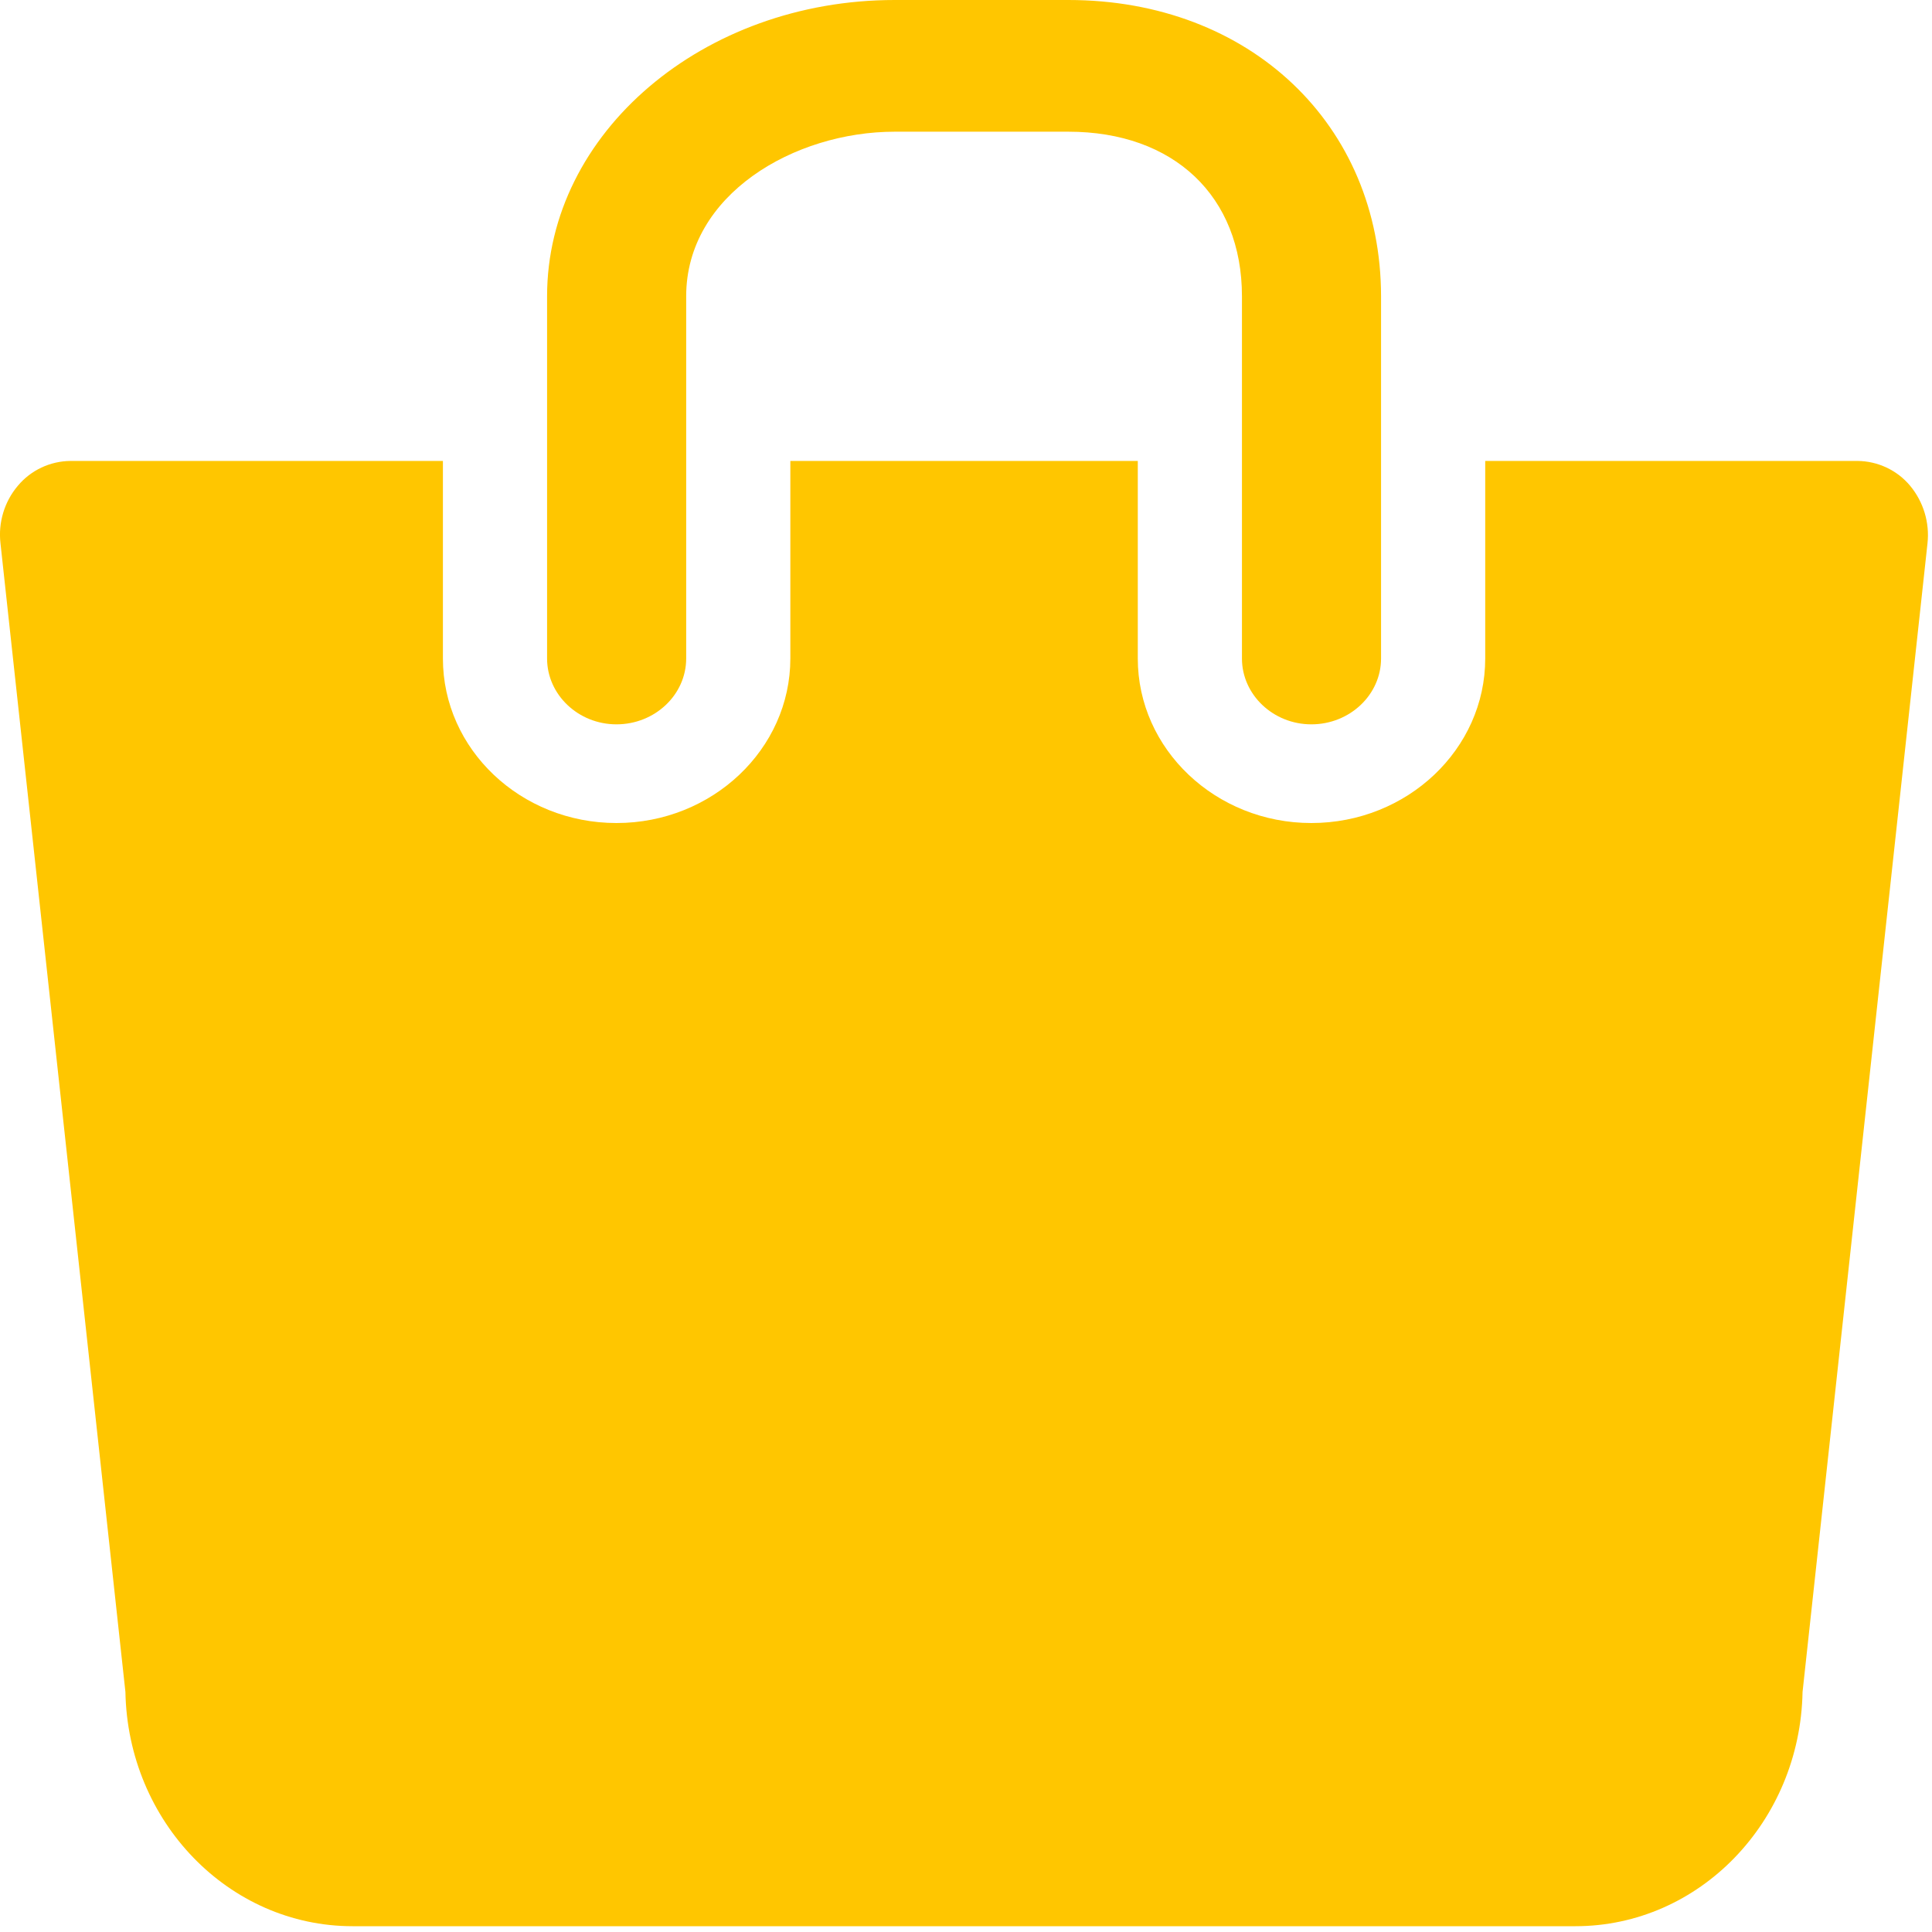
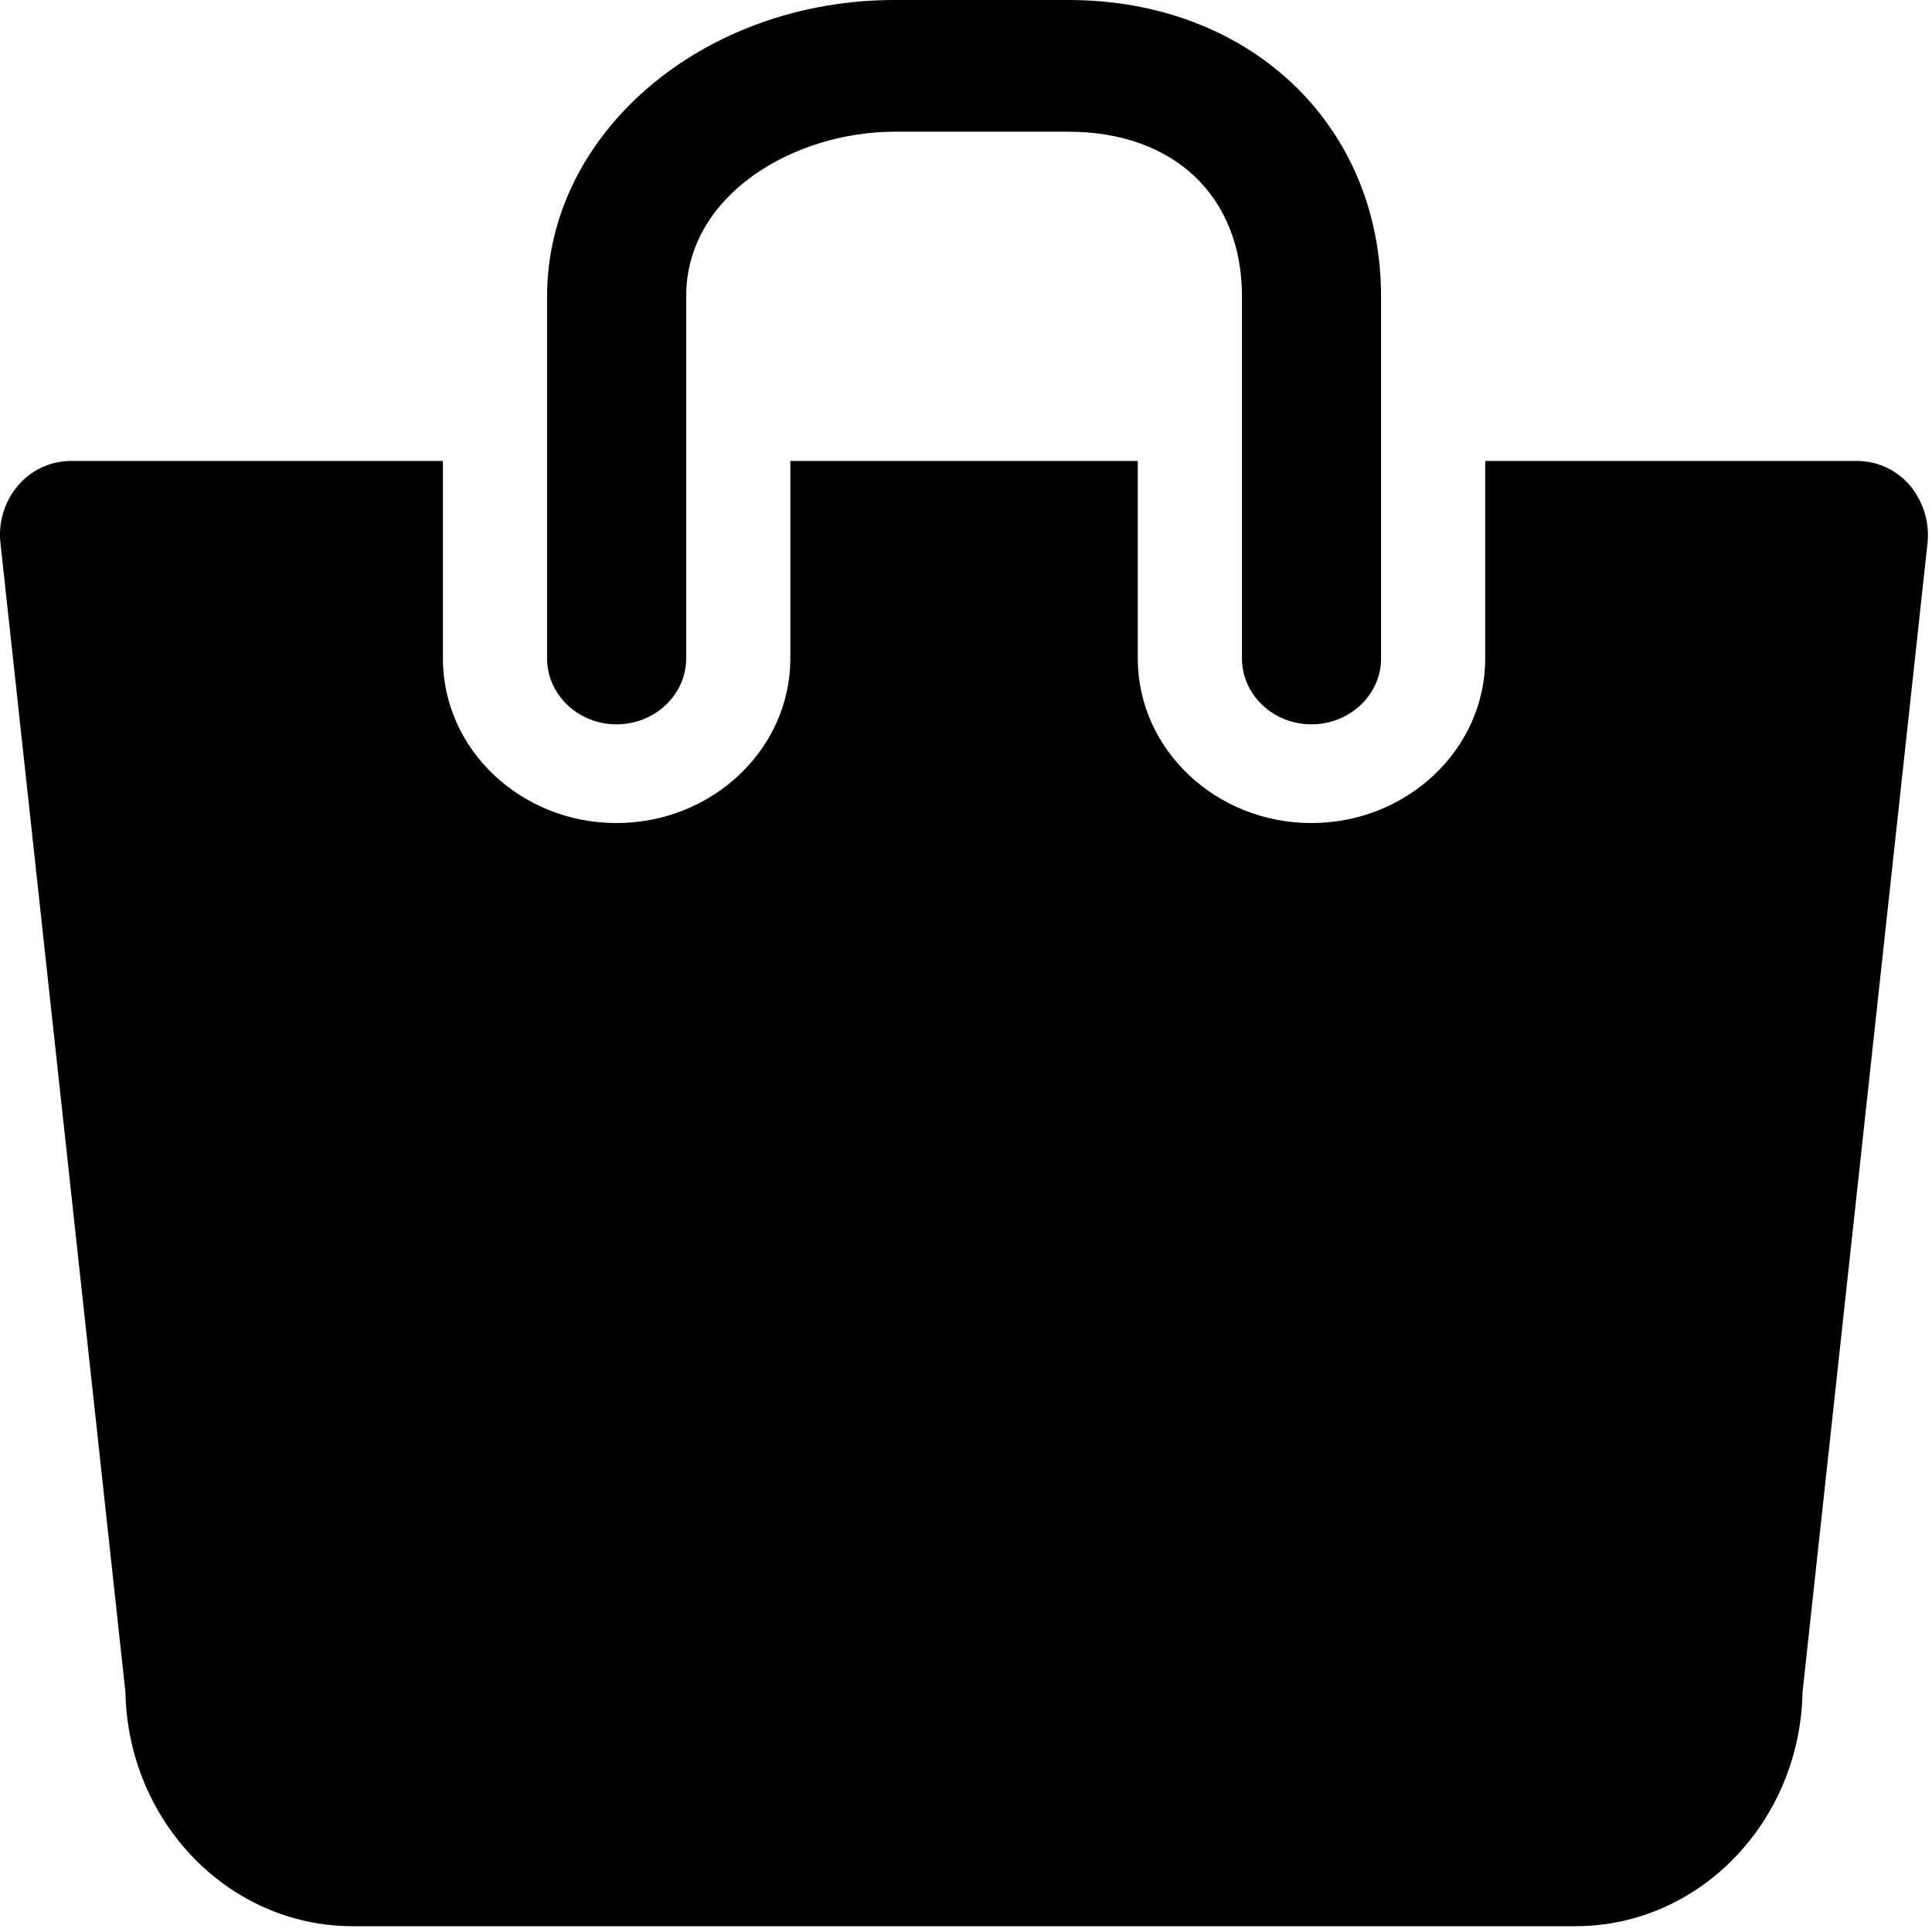
<svg xmlns="http://www.w3.org/2000/svg" width="12px" height="12px" viewBox="0 0 12 12" version="1.1">
  <g id="Pages" stroke="none" stroke-width="1" fill="none" fill-rule="evenodd">
-     <g id="Index" transform="translate(-1218, -2544)" fill="#FFC600" fill-rule="nonzero">
-       <g id="footer" transform="translate(0, 2472)">
-         <g id="cart" transform="translate(1218, 72)">
-           <path d="M11.864,3.017 C11.783,2.92 11.663,2.864 11.537,2.863 L9.225,2.863 L9.225,4.09 C9.225,4.653 8.741,5.112 8.145,5.112 C7.551,5.112 7.067,4.654 7.067,4.09 L7.067,2.863 L4.909,2.863 L4.909,4.09 C4.909,4.653 4.424,5.112 3.829,5.112 C3.234,5.112 2.751,4.654 2.751,4.09 L2.751,2.863 L0.438,2.863 C0.312,2.864 0.192,2.92 0.111,3.017 C0.027,3.116 -0.012,3.246 0.003,3.375 L0.779,10.509 C0.794,11.315 1.421,11.964 2.19,11.964 L9.785,11.964 C10.555,11.964 11.181,11.315 11.196,10.509 L11.972,3.375 C11.986,3.246 11.947,3.117 11.864,3.017 Z" id="Shape" />
-           <path d="M3.829,4.499 C4.068,4.499 4.262,4.315 4.262,4.09 L4.262,1.84 C4.262,1.208 4.934,0.818 5.557,0.818 L6.636,0.818 C7.291,0.818 7.714,1.219 7.714,1.84 L7.714,4.09 C7.714,4.315 7.908,4.499 8.145,4.499 C8.384,4.499 8.578,4.315 8.578,4.09 L8.578,1.84 C8.577,0.773 7.761,0 6.636,0 L5.557,0 C4.367,0 3.398,0.826 3.398,1.84 L3.398,4.09 C3.398,4.315 3.592,4.499 3.829,4.499 Z" id="Shape" />
+     <g id="Index" transform="translate(-1157, -92)" fill="#000000">
+       <g id="header-main" transform="translate(131, 10)">
+         <g id="cart" transform="translate(1026, 82)">
+           <g id="Shape">
+             <path d="M11.864,3.017 C11.783,2.92 11.663,2.864 11.537,2.863 L9.225,2.863 L9.225,4.09 C9.225,4.653 8.741,5.112 8.145,5.112 C7.551,5.112 7.067,4.654 7.067,4.09 L7.067,2.863 L4.909,2.863 L4.909,4.09 C4.909,4.653 4.424,5.112 3.829,5.112 C3.234,5.112 2.751,4.654 2.751,4.09 L2.751,2.863 L0.438,2.863 C0.312,2.864 0.192,2.92 0.111,3.017 C0.027,3.116 -0.012,3.246 0.003,3.375 L0.779,10.509 C0.794,11.315 1.421,11.964 2.19,11.964 L9.785,11.964 C10.555,11.964 11.181,11.315 11.196,10.509 L11.972,3.375 C11.986,3.246 11.947,3.117 11.864,3.017 Z" fill-rule="nonzero" />
+             <path d="M3.829,4.499 C4.068,4.499 4.262,4.315 4.262,4.09 L4.262,1.84 C4.262,1.208 4.934,0.818 5.557,0.818 L6.636,0.818 C7.291,0.818 7.714,1.219 7.714,1.84 L7.714,4.09 C7.714,4.315 7.908,4.499 8.145,4.499 C8.384,4.499 8.578,4.315 8.578,4.09 L8.578,1.84 C8.577,0.773 7.761,0 6.636,0 L5.557,0 C4.367,0 3.398,0.826 3.398,1.84 L3.398,4.09 C3.398,4.315 3.592,4.499 3.829,4.499 Z" fill-rule="nonzero" />
+           </g>
        </g>
      </g>
    </g>
  </g>
</svg>
